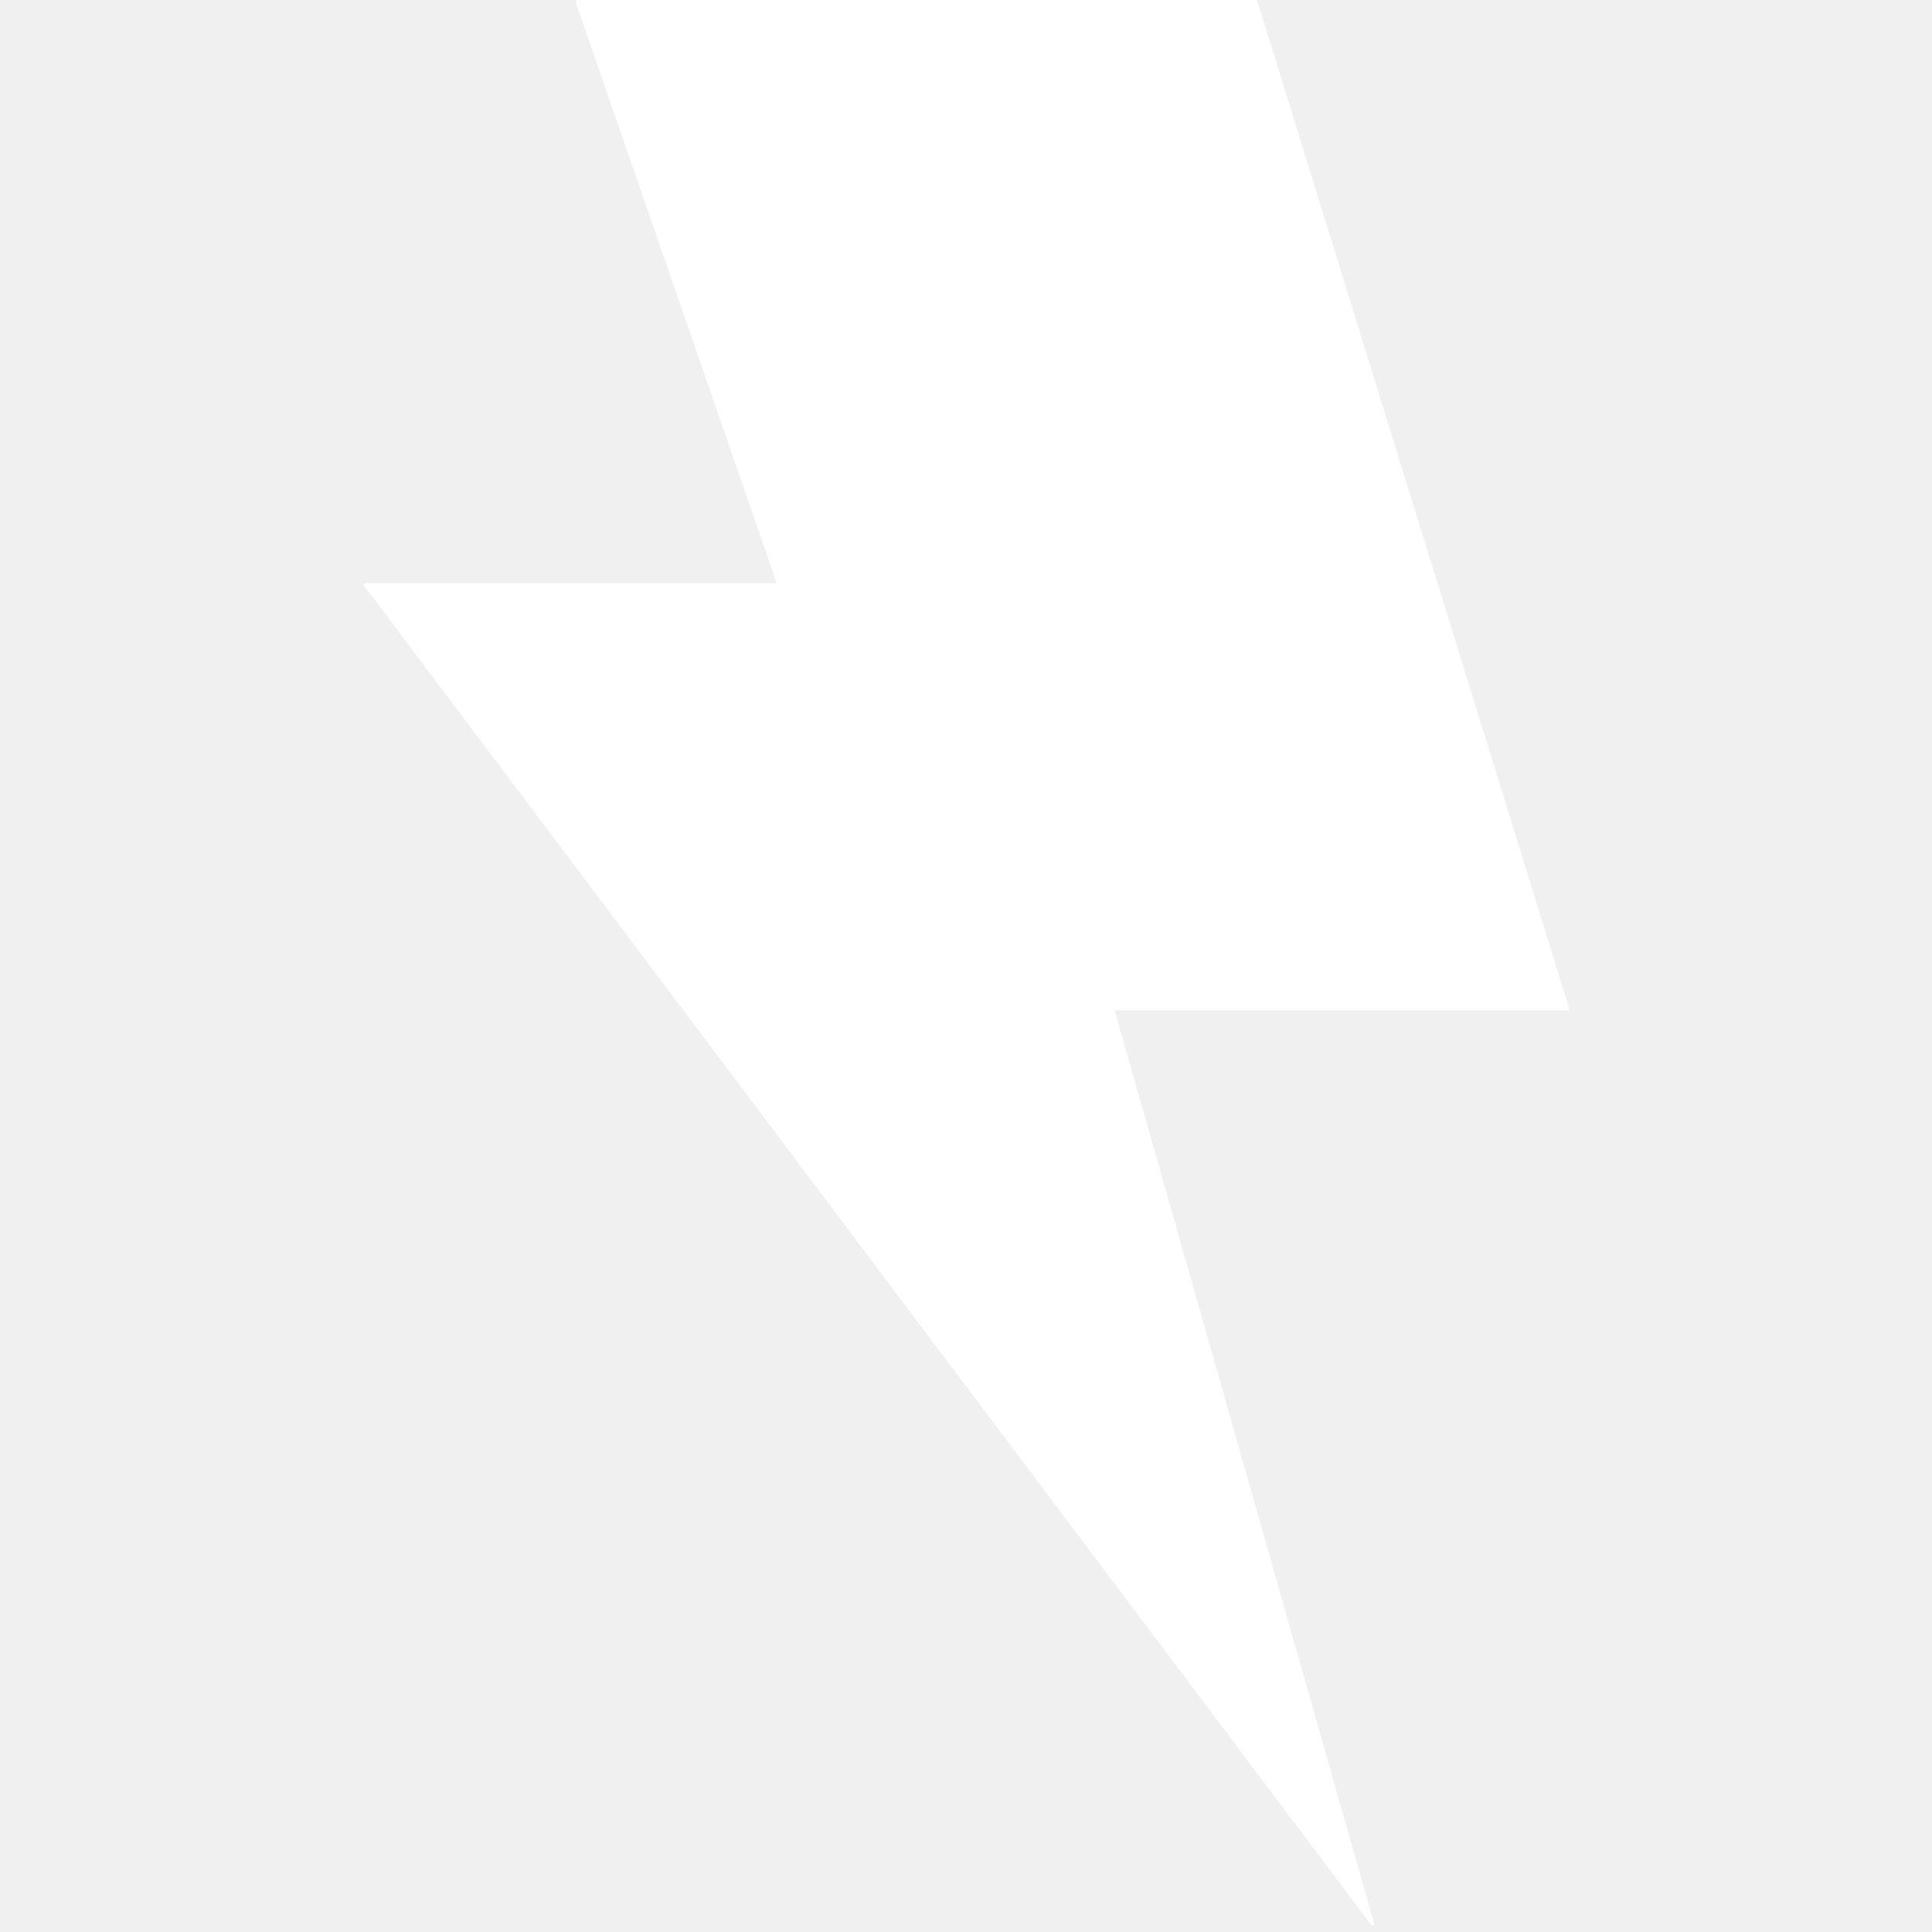
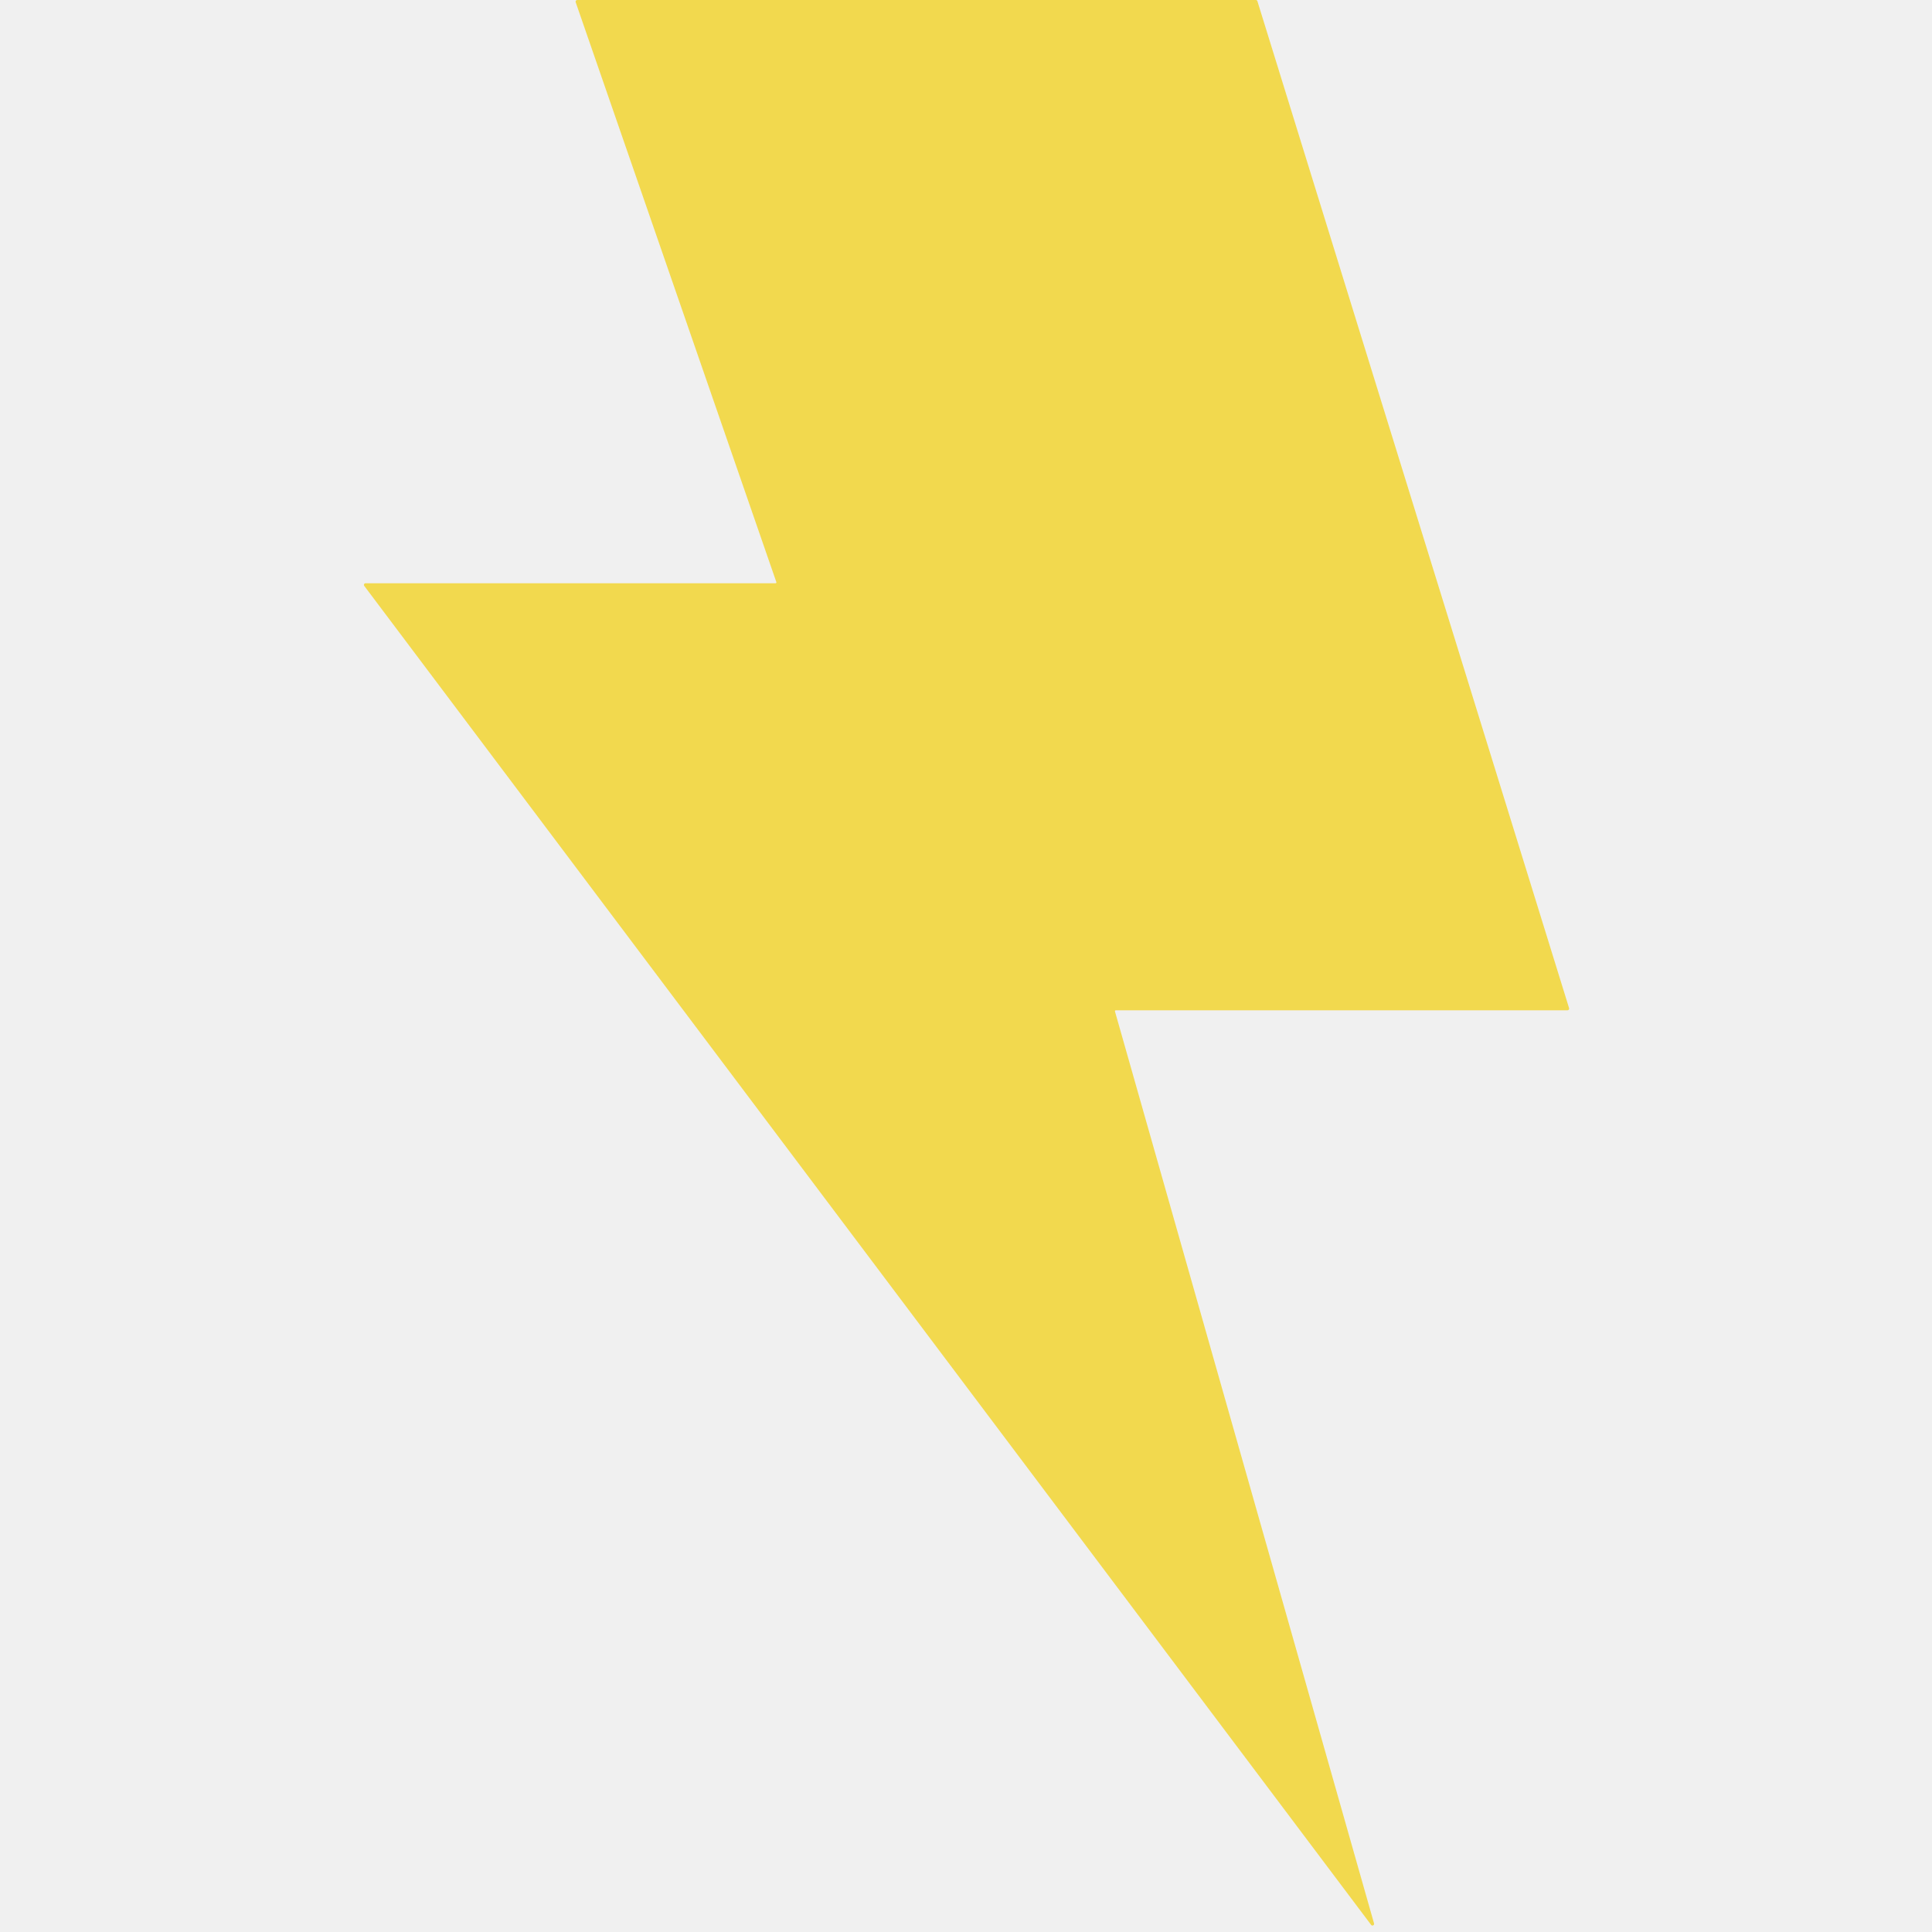
<svg xmlns="http://www.w3.org/2000/svg" width="512" height="512" viewBox="0 0 512 512" fill="none">
-   <path fill-rule="evenodd" clip-rule="evenodd" d="M152.56 0.584C152.461 0.298 152.674 0 152.976 0H332.805C332.998 0 333.169 0.126 333.226 0.31L415.824 267.171C415.911 267.454 415.7 267.741 415.403 267.741H295.684C295.538 267.741 295.433 267.88 295.473 268.021L364.135 509.726C364.269 510.195 363.654 510.501 363.361 510.111L96.529 155.267C96.311 154.977 96.518 154.563 96.881 154.563H205.536C205.687 154.563 205.793 154.414 205.743 154.271L152.56 0.584Z" fill="white" />
+   <path fill-rule="evenodd" clip-rule="evenodd" d="M152.56 0.584C152.461 0.298 152.674 0 152.976 0H332.805C332.998 0 333.169 0.126 333.226 0.31L415.824 267.171C415.911 267.454 415.7 267.741 415.403 267.741H295.684C295.538 267.741 295.433 267.88 295.473 268.021L364.135 509.726C364.269 510.195 363.654 510.501 363.361 510.111L96.529 155.267C96.311 154.977 96.518 154.563 96.881 154.563H205.536C205.687 154.563 205.793 154.414 205.743 154.271L152.56 0.584Z" fill="#F2D94E" />
</svg>
